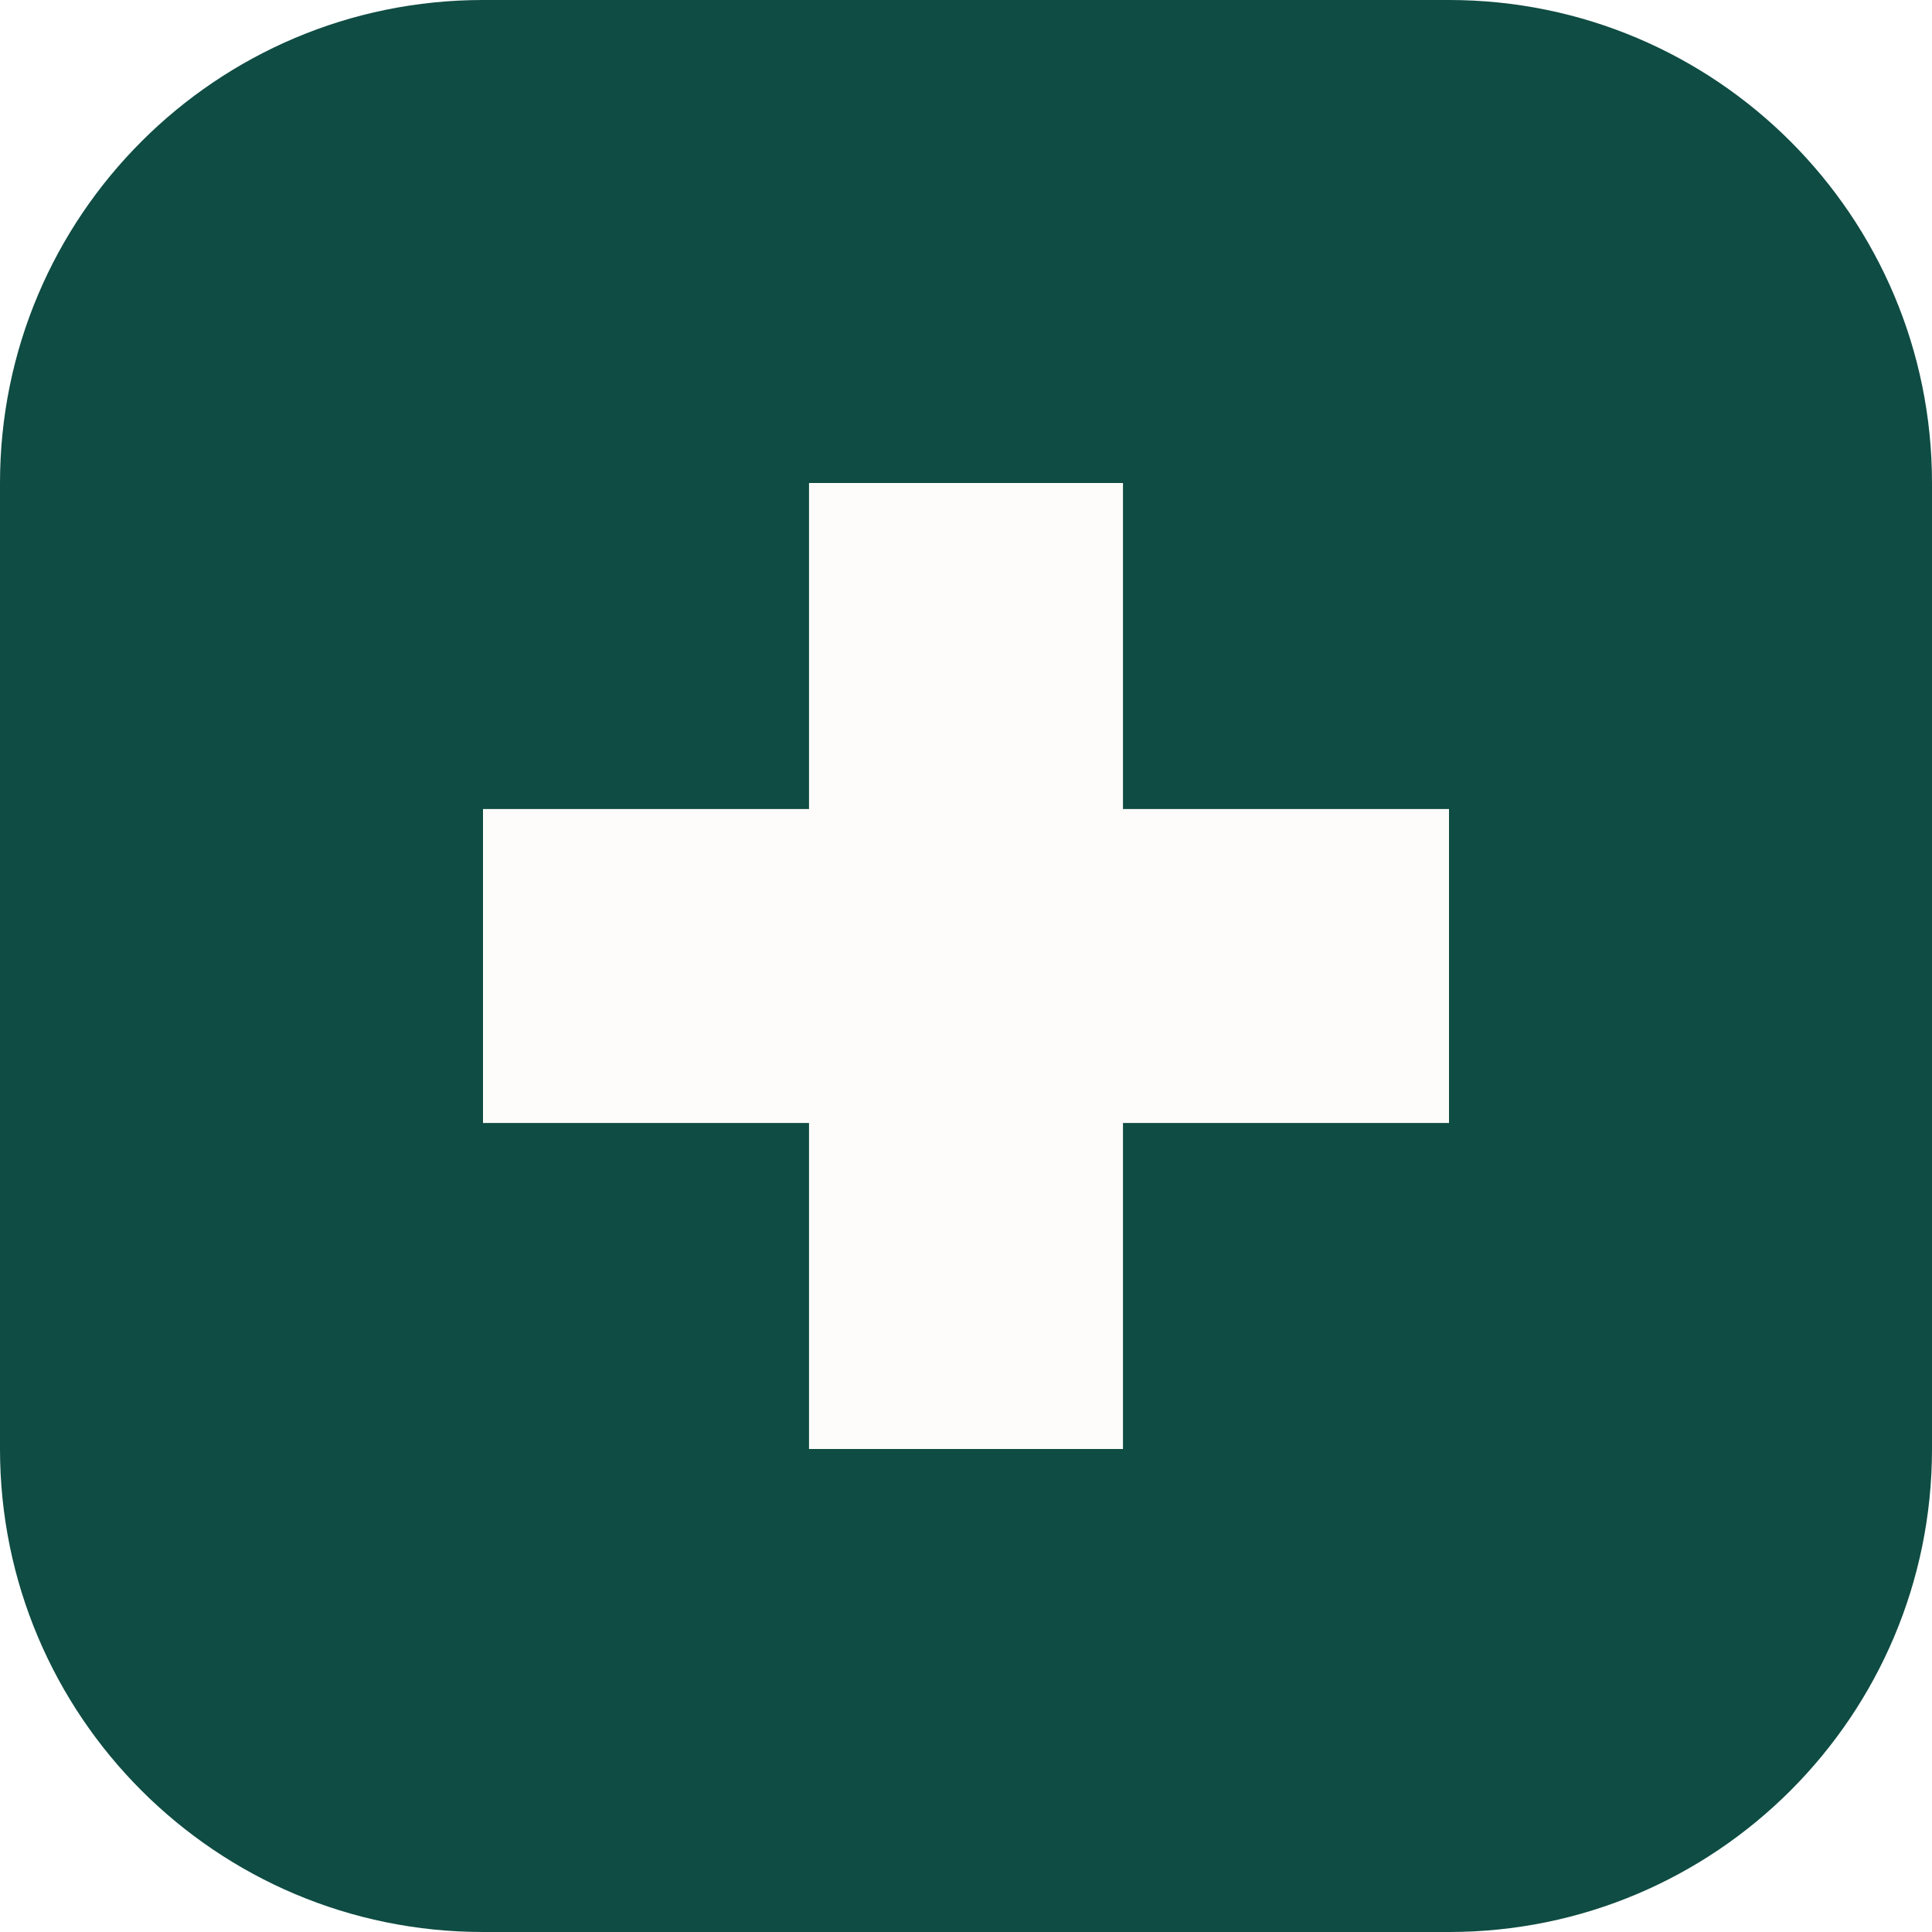
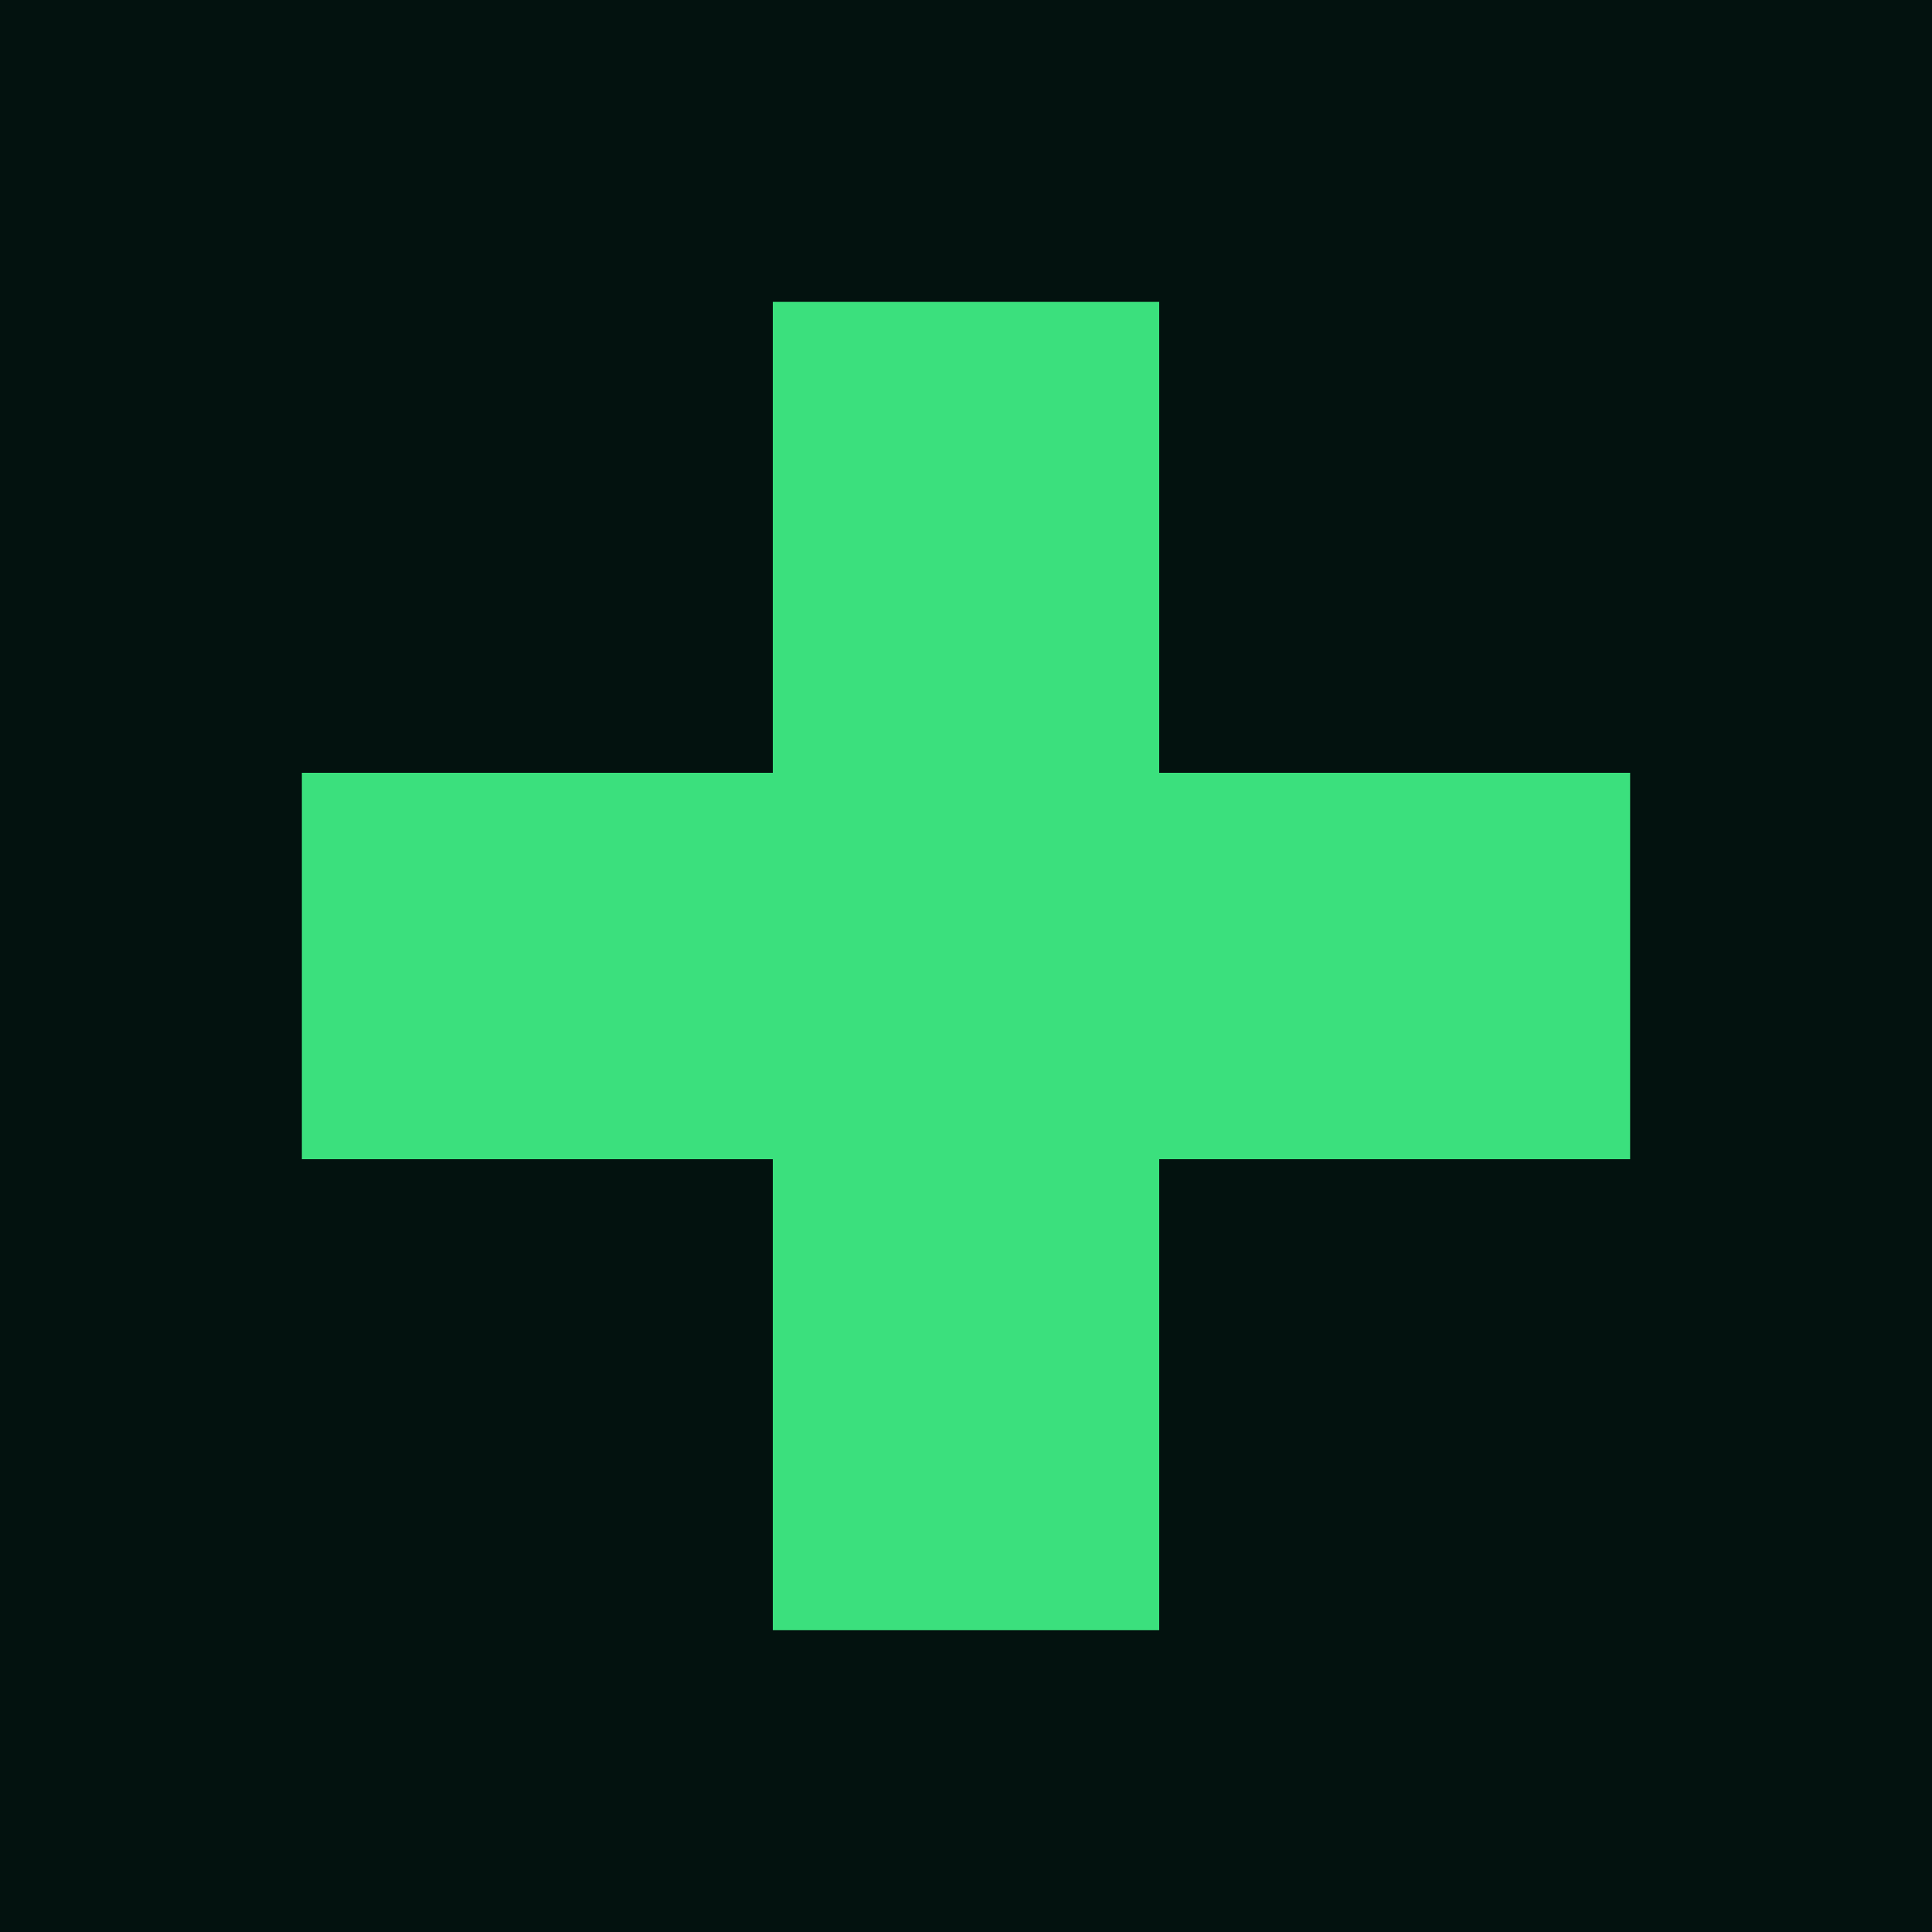
<svg xmlns="http://www.w3.org/2000/svg" viewBox="0 0 32 32">
-   <rect width="32" height="32" rx="8" fill="#0F4C43" />
-   <path d="M13.4 8h5.2v5.4H24v5.2h-5.4V24h-5.2v-5.4H8v-5.2h5.4V8Z" fill="#FDFCFA" />
+   <rect width="32" height="32" fill="#03120F" />
+   <path d="M12.8 5h6.4v7.8H27v6.4h-7.8V27h-6.4v-7.8H5v-6.4h7.8V5Z" fill="#3BE07D" />
</svg>
